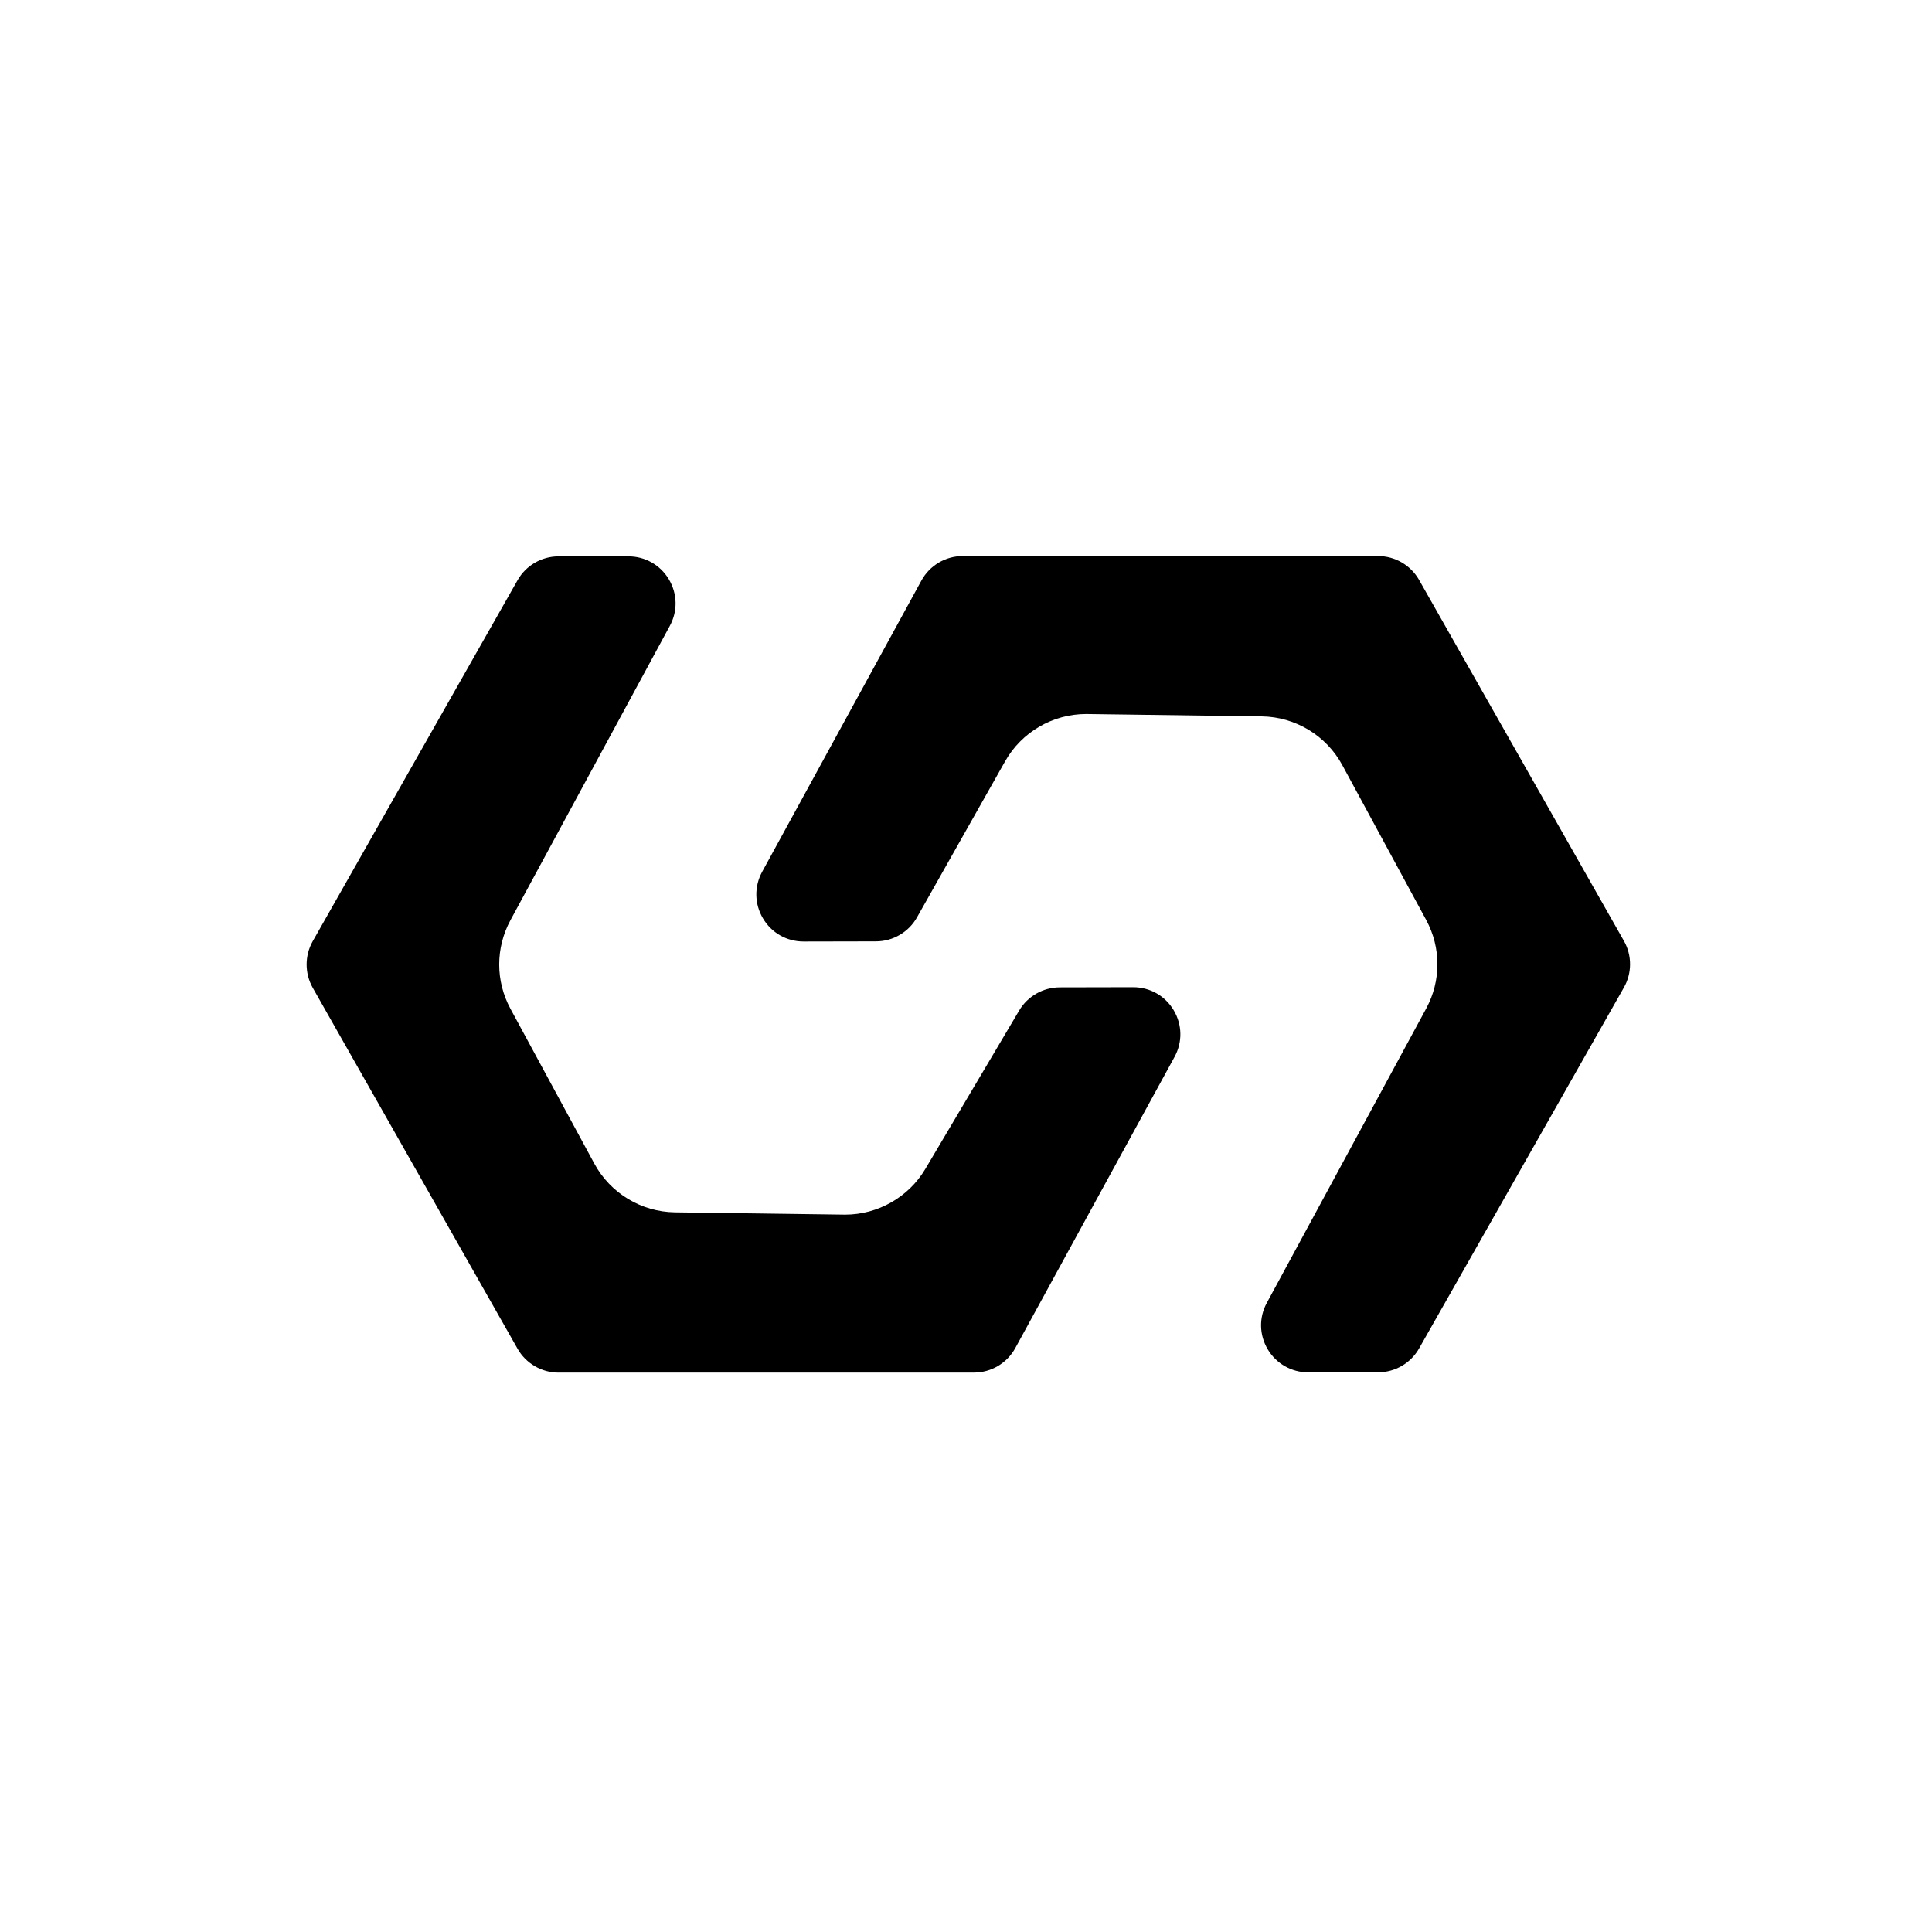
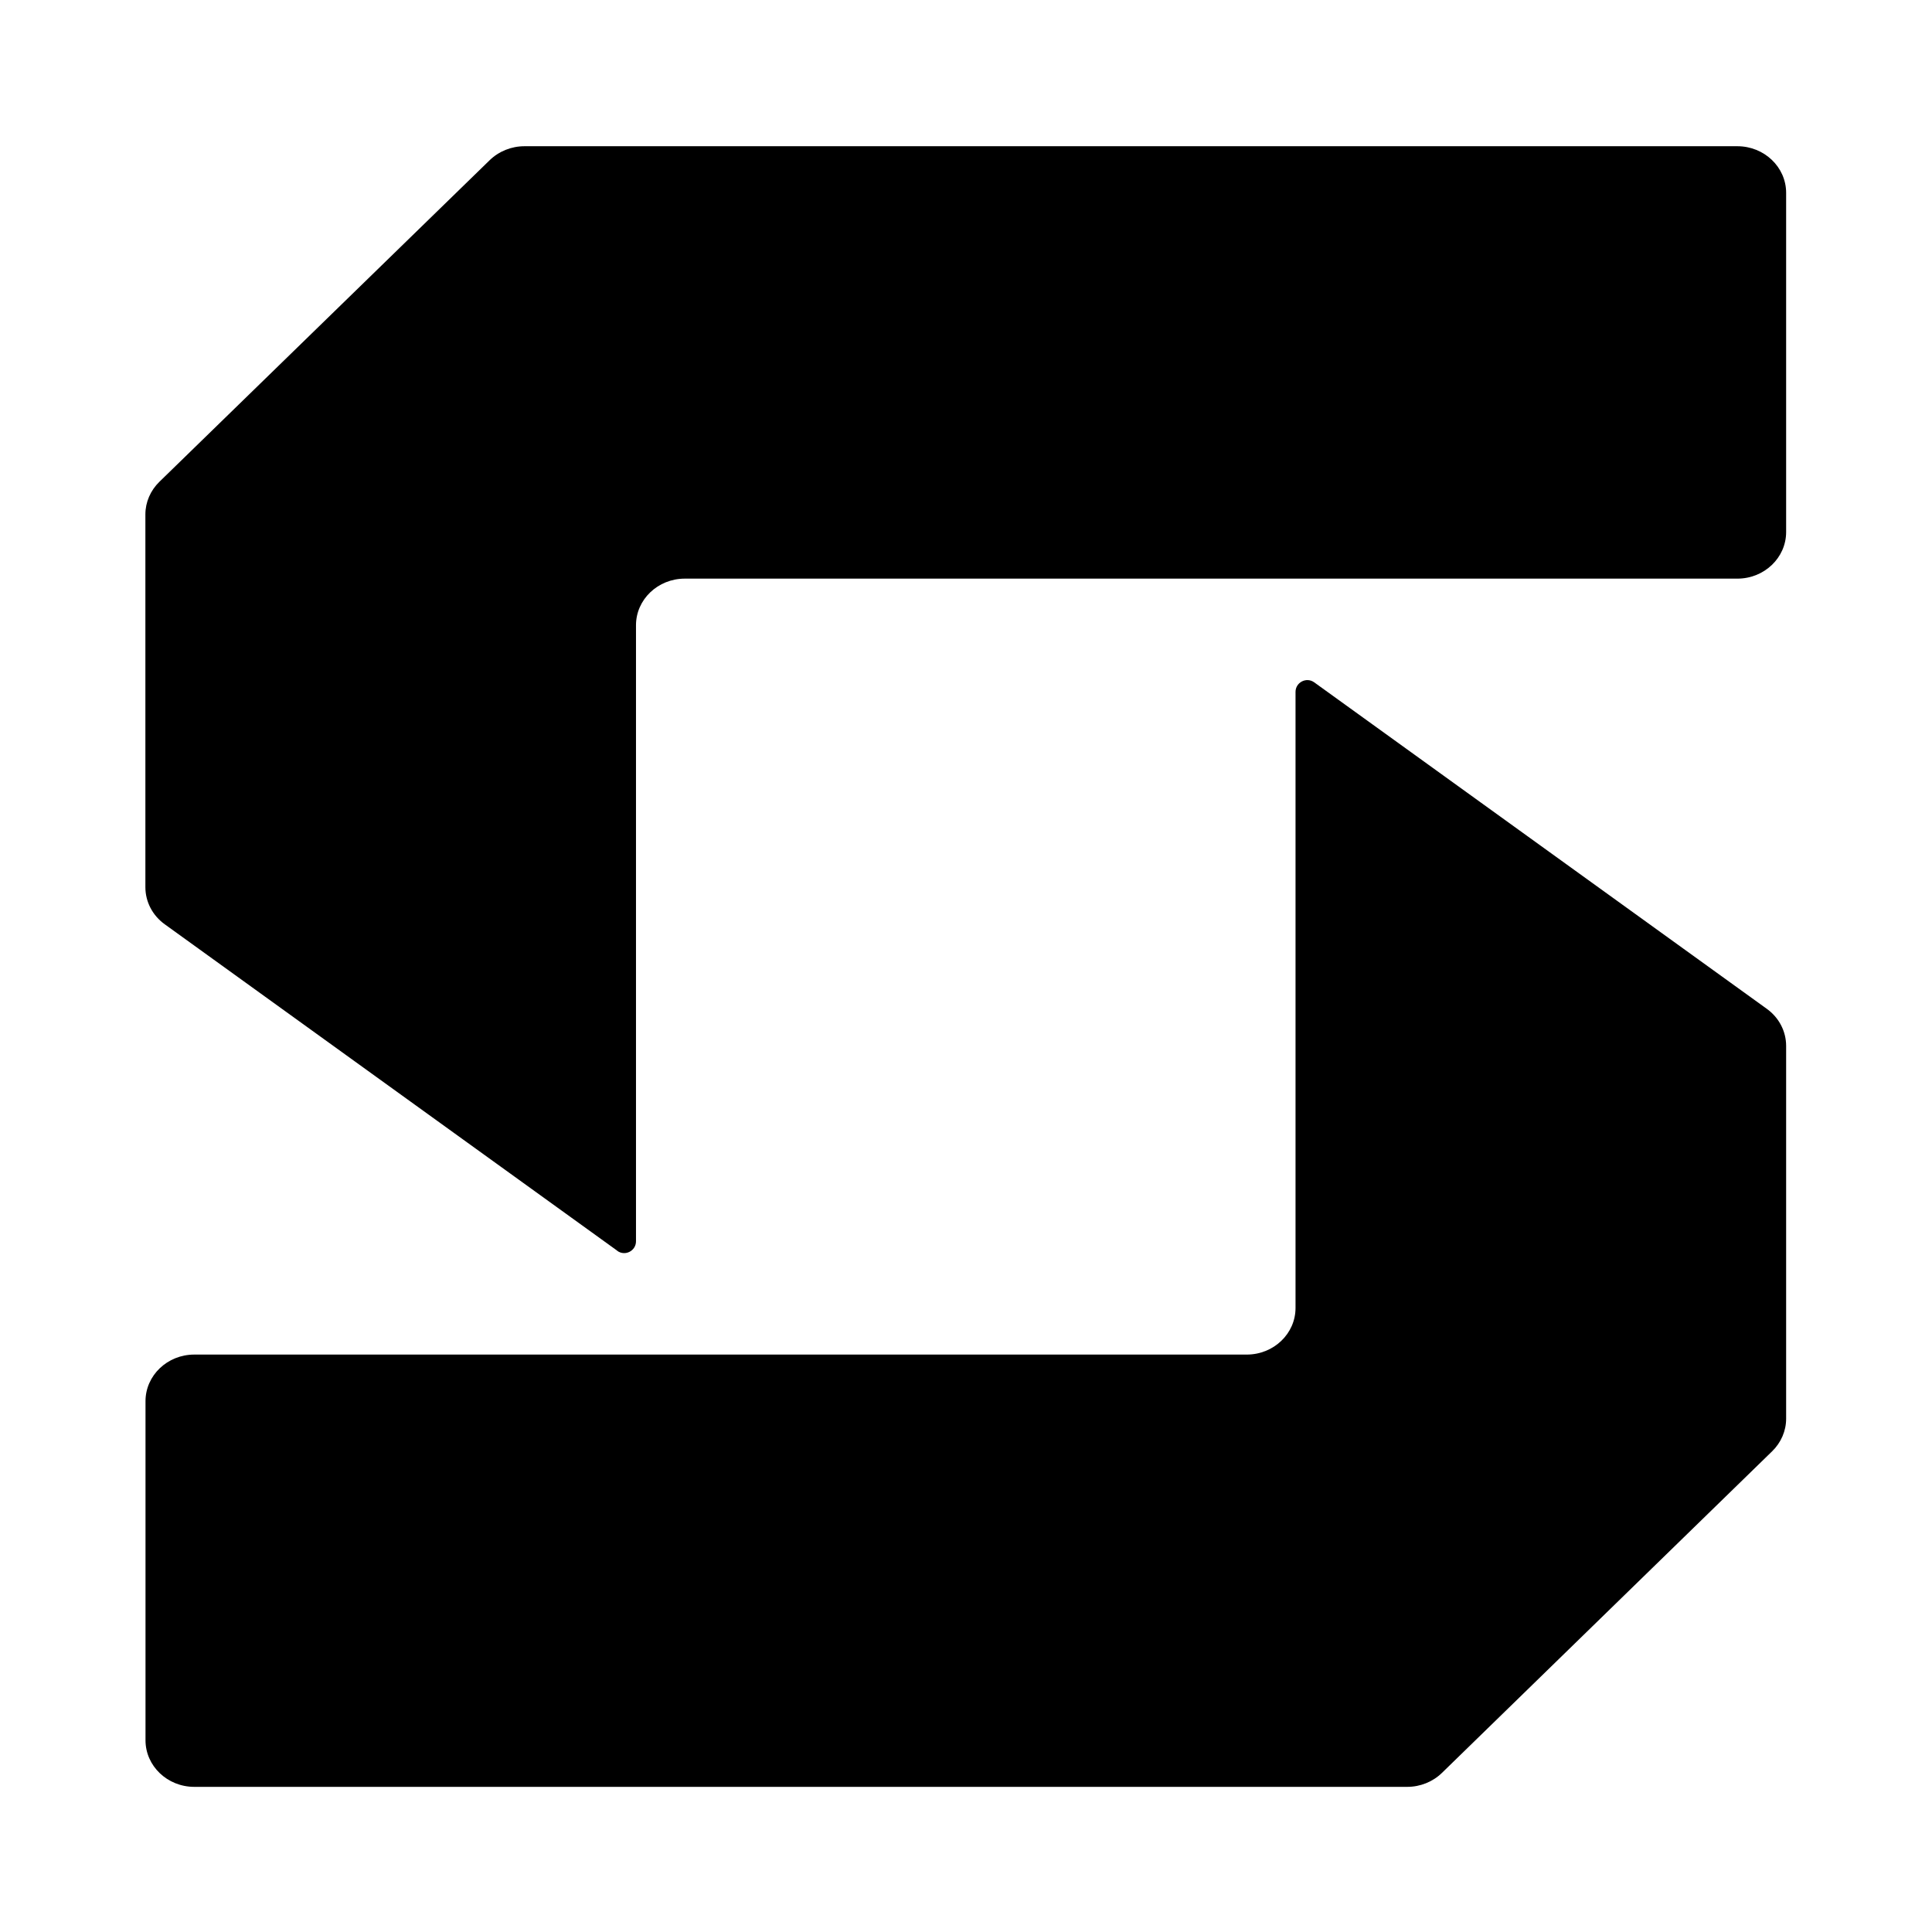
- <svg xmlns="http://www.w3.org/2000/svg" viewBox="0 0 512 512">
-   <path d="M148.02,363.76c-4.48,0-8.64-2.42-10.86-6.32l-54.29-95.68c-2.15-3.8-2.15-8.52,0-12.32l54.29-95.68c2.21-3.9,6.37-6.32,10.86-6.32h18.51c4.44,0,8.45,2.28,10.73,6.09,2.27,3.82,2.37,8.43.25,12.33l-42.23,77.99c-3.98,7.36-3.98,16.14,0,23.49l22.22,41.02c4.25,7.85,12.43,12.8,21.36,12.92,0,0,45.08.61,45.11.61,8.68,0,16.83-4.64,21.26-12.12l24.87-41.99c2.23-3.77,6.34-6.11,10.72-6.12l19.47-.04c4.48,0,8.49,2.29,10.76,6.12,2.27,3.83,2.35,8.45.21,12.35l-42.2,77.17c-2.19,4-6.39,6.49-10.95,6.49h-110.08Z" />
-   <path d="M346.7,363.69c-4.44,0-8.45-2.28-10.73-6.09-2.27-3.82-2.37-8.43-.25-12.33l42.23-77.99c3.98-7.35,3.98-16.14,0-23.49l-22.22-41.02c-4.25-7.85-12.44-12.8-21.36-12.92,0,0-46.51-.63-46.53-.63-8.88,0-17.12,4.81-21.48,12.54l-23.35,41.36c-2.2,3.9-6.36,6.34-10.84,6.35l-19.21.04c-4.48,0-8.49-2.29-10.76-6.12-2.27-3.83-2.35-8.45-.22-12.36l42.2-77.17c2.19-4.01,6.39-6.5,10.95-6.5h110.08c4.48,0,8.64,2.42,10.86,6.32l54.29,95.68c2.16,3.8,2.16,8.52,0,12.32l-54.29,95.68c-2.21,3.9-6.37,6.32-10.86,6.32h-18.51Z" />
+ <svg xmlns="http://www.w3.org/2000/svg" viewBox="0 0 1600 1600" fill="currentColor">
+   <path d="M1088.4,565.1c-6.5-4.7-15.5,0-15.5,7.9v510.2c0,21.3-18.1,38.6-40.4,38.6H160.9c-22.3,0-40.4,17.3-40.4,38.6v280.8c0,21.3,18.1,38.6,40.4,38.6h1004.5c10.8,0,21.2-4.2,28.8-11.6l273.4-266.3c7.4-7.2,11.6-16.9,11.6-27v-308.7c0-12.1-5.9-23.5-16.1-30.8l-374.7-270.3Z" />
+   <path d="M511.2,1035.9c6.5,4.7,15.5,0,15.5-7.9v-510.2c0-21.3,18.1-38.6,40.4-38.6h871.7c22.3,0,40.4-17.3,40.4-38.6V159.7c0-21.3-18.1-38.6-40.4-38.6H434.3c-10.8,0-21.2,4.2-28.8,11.6L132,399c-7.4,7.2-11.6,16.9-11.6,27v308.7c0,12.1,5.9,23.5,16.1,30.8l374.7,270.3Z" />
</svg>
